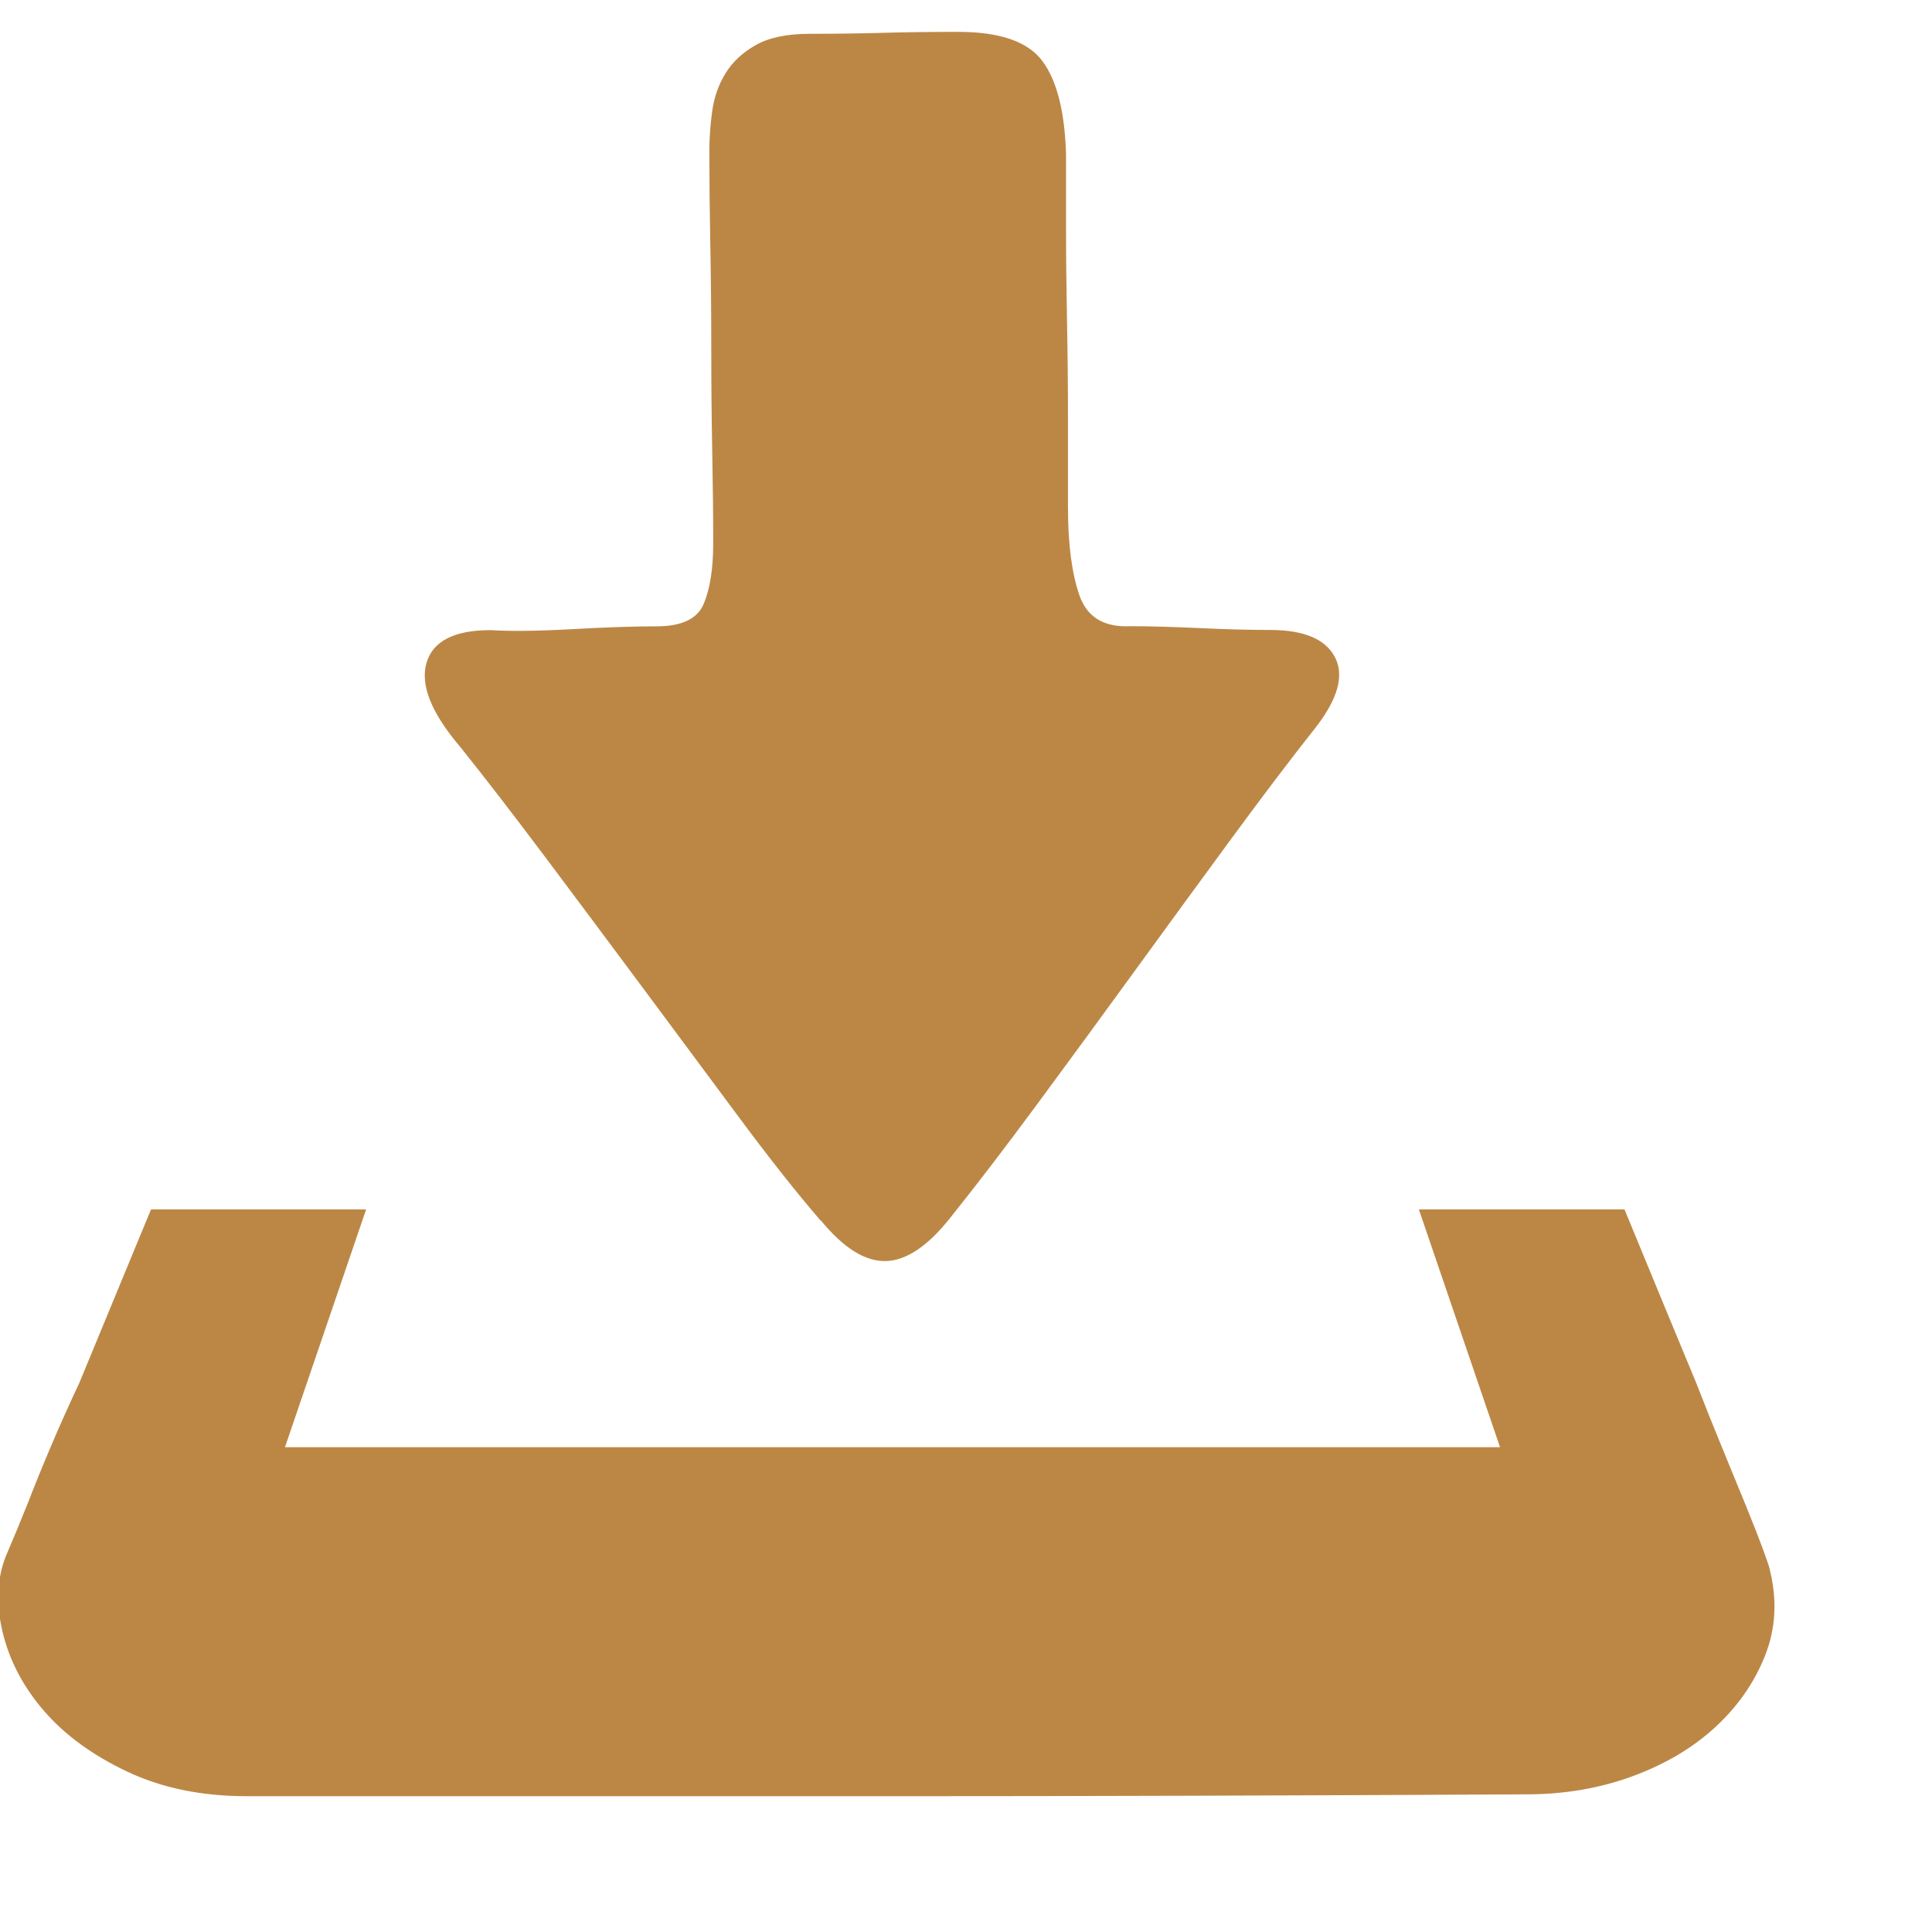
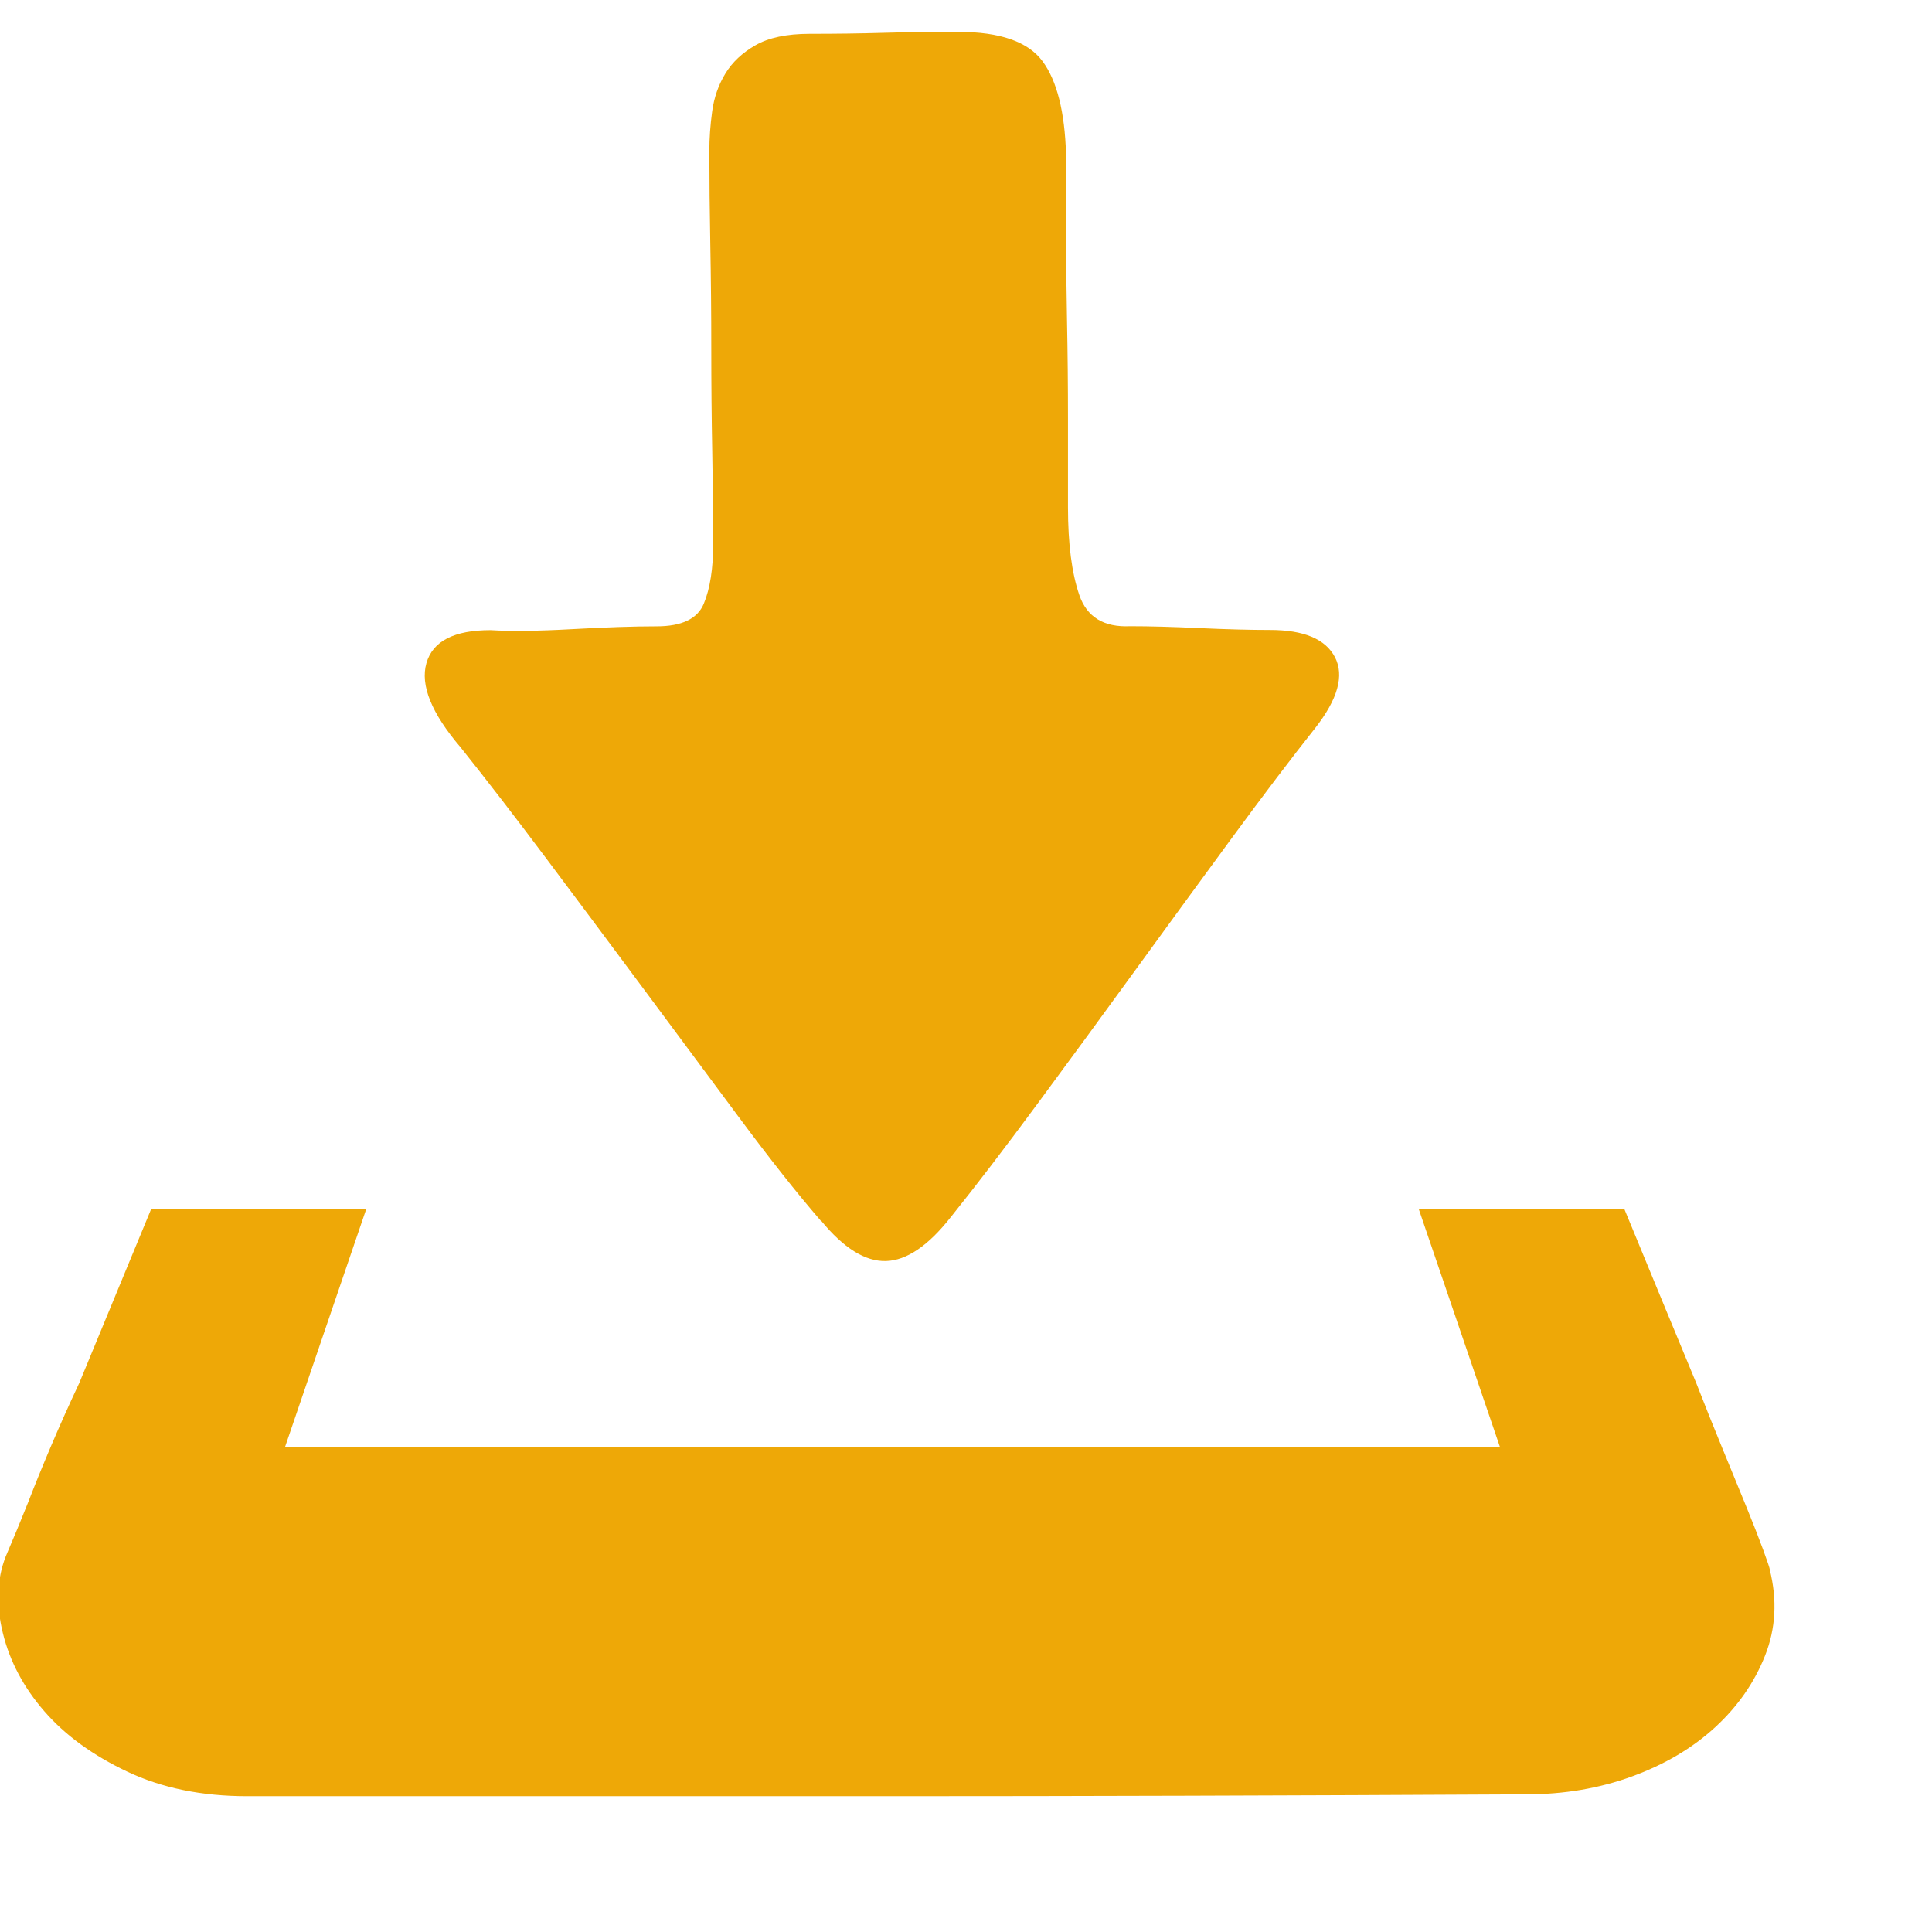
<svg xmlns="http://www.w3.org/2000/svg" t="1493263363334" class="icon" style="" viewBox="0 0 1024 1024" version="1.1" p-id="18424" width="20" height="20">
  <defs>
    <style type="text/css" />
  </defs>
-   <path d="M938.016 832q6.016 24-2.496 45.504t-26.496 38.016-44 26.016-56 9.504q-188.992 0.992-338.016 0.992l-340 0q-36 0-63.488-12.992t-44-32-22.016-41.504 1.504-40.512q6.016-14.016 12-28.992 4.992-12.992 12-29.504t15.008-33.504l38.016-92 114.016 0-43.008 126.016 644 0-43.008-126.016 108.992 0q20.992 51.008 38.016 92 7.008 18.016 14.016 35.008t12.512 30.496 8.992 23.008 3.488 10.496zM435.008 647.008q-19.008-22.016-43.488-55.008t-50.496-68-51.488-68.992-45.504-59.008q-23.008-27.008-18.016-44.512t34.016-17.504q16 0.992 43.008-0.512t44.992-1.504q20 0 24.992-12t4.992-32q0-22.016-0.512-48.512t-0.512-54.496-0.512-55.008-0.512-50.016q0-10.016 1.504-20.992t7.008-20 16-15.008 28.512-6.016q20.992 0 38.496-0.512t40.512-0.512q32.992 0 44.512 15.488t12.512 49.504l0 39.008q0 23.008 0.512 48.992t0.512 52l0 47.008q0 28.992 6.016 46.496t27.008 16.512q15.008 0 36.512 0.992t37.504 0.992q27.008 0 34.496 14.496t-10.496 37.504q-19.008 24-44 58.016t-51.488 70.496-52 71.008-45.504 59.488q-18.016 23.008-34.496 23.488t-34.496-21.504z" p-id="18425" fill="#bc8745" />
+   <path d="M938.016 832q6.016 24-2.496 45.504t-26.496 38.016-44 26.016-56 9.504q-188.992 0.992-338.016 0.992l-340 0q-36 0-63.488-12.992t-44-32-22.016-41.504 1.504-40.512q6.016-14.016 12-28.992 4.992-12.992 12-29.504t15.008-33.504l38.016-92 114.016 0-43.008 126.016 644 0-43.008-126.016 108.992 0q20.992 51.008 38.016 92 7.008 18.016 14.016 35.008t12.512 30.496 8.992 23.008 3.488 10.496zM435.008 647.008q-19.008-22.016-43.488-55.008t-50.496-68-51.488-68.992-45.504-59.008q-23.008-27.008-18.016-44.512t34.016-17.504q16 0.992 43.008-0.512t44.992-1.504q20 0 24.992-12t4.992-32q0-22.016-0.512-48.512t-0.512-54.496-0.512-55.008-0.512-50.016q0-10.016 1.504-20.992t7.008-20 16-15.008 28.512-6.016q20.992 0 38.496-0.512t40.512-0.512q32.992 0 44.512 15.488t12.512 49.504l0 39.008q0 23.008 0.512 48.992t0.512 52l0 47.008q0 28.992 6.016 46.496t27.008 16.512q15.008 0 36.512 0.992t37.504 0.992q27.008 0 34.496 14.496t-10.496 37.504q-19.008 24-44 58.016t-51.488 70.496-52 71.008-45.504 59.488q-18.016 23.008-34.496 23.488t-34.496-21.504z" p-id="18425" fill="#eea807" />
</svg>
